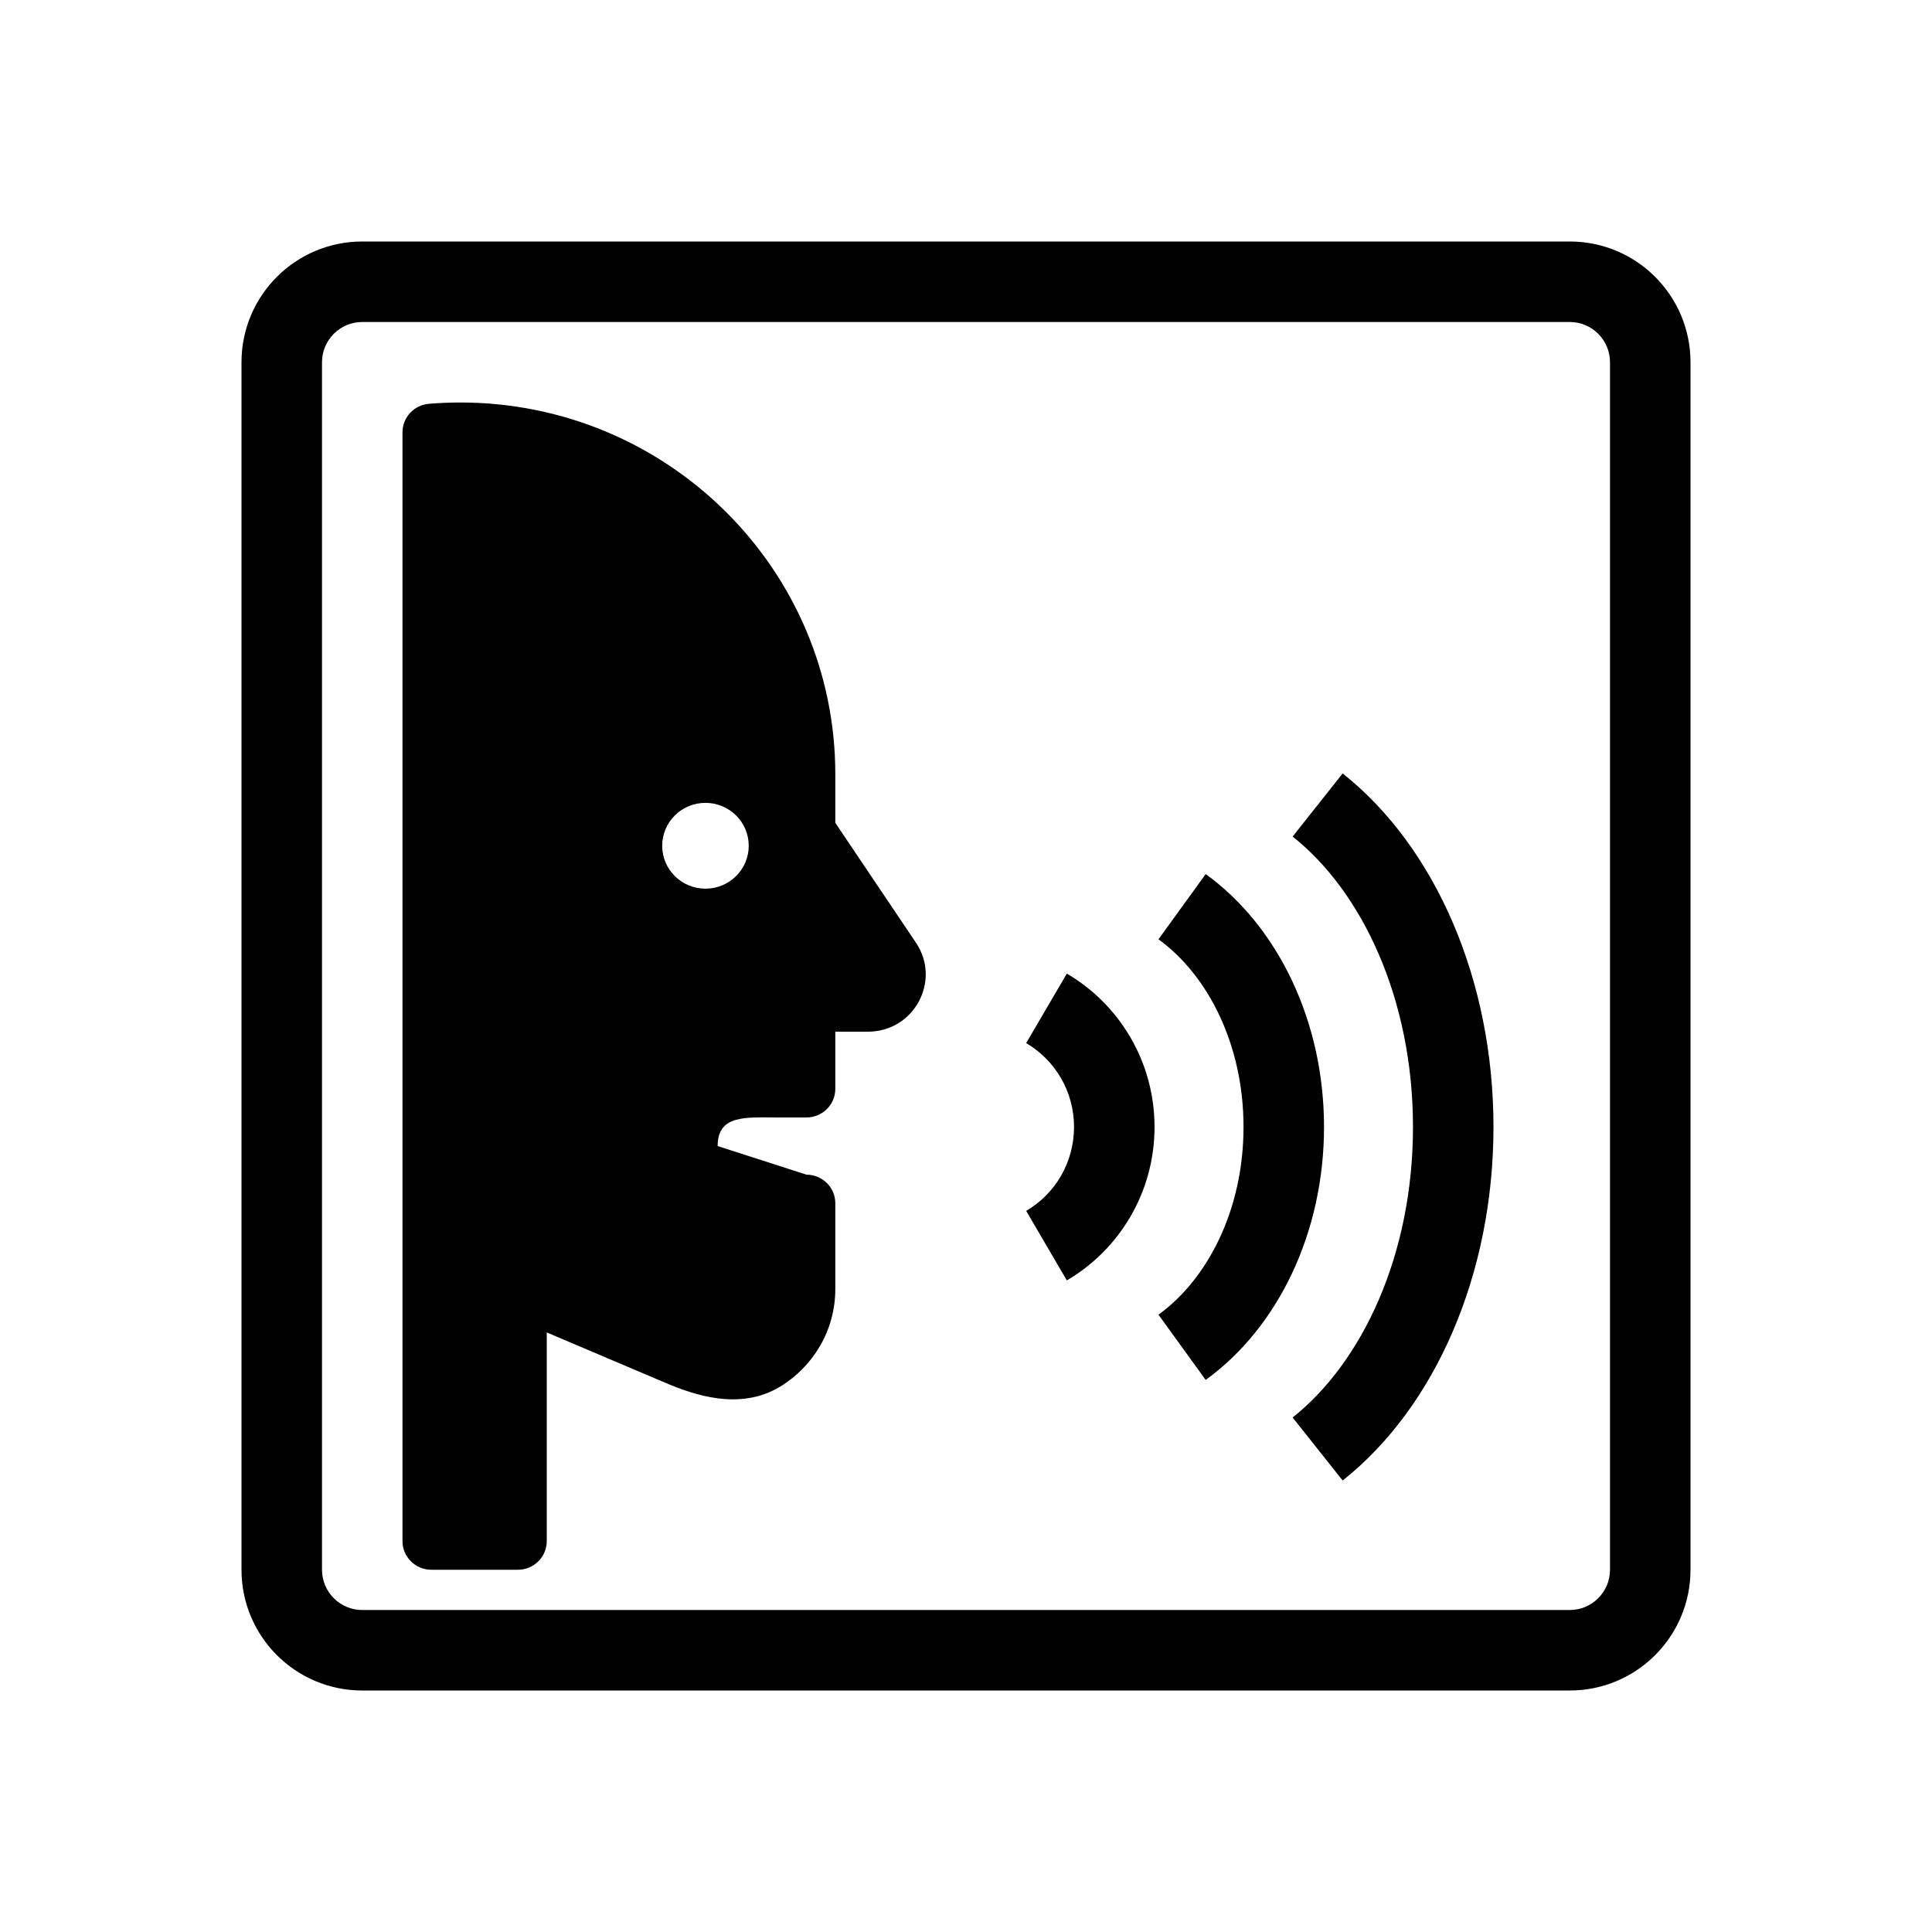
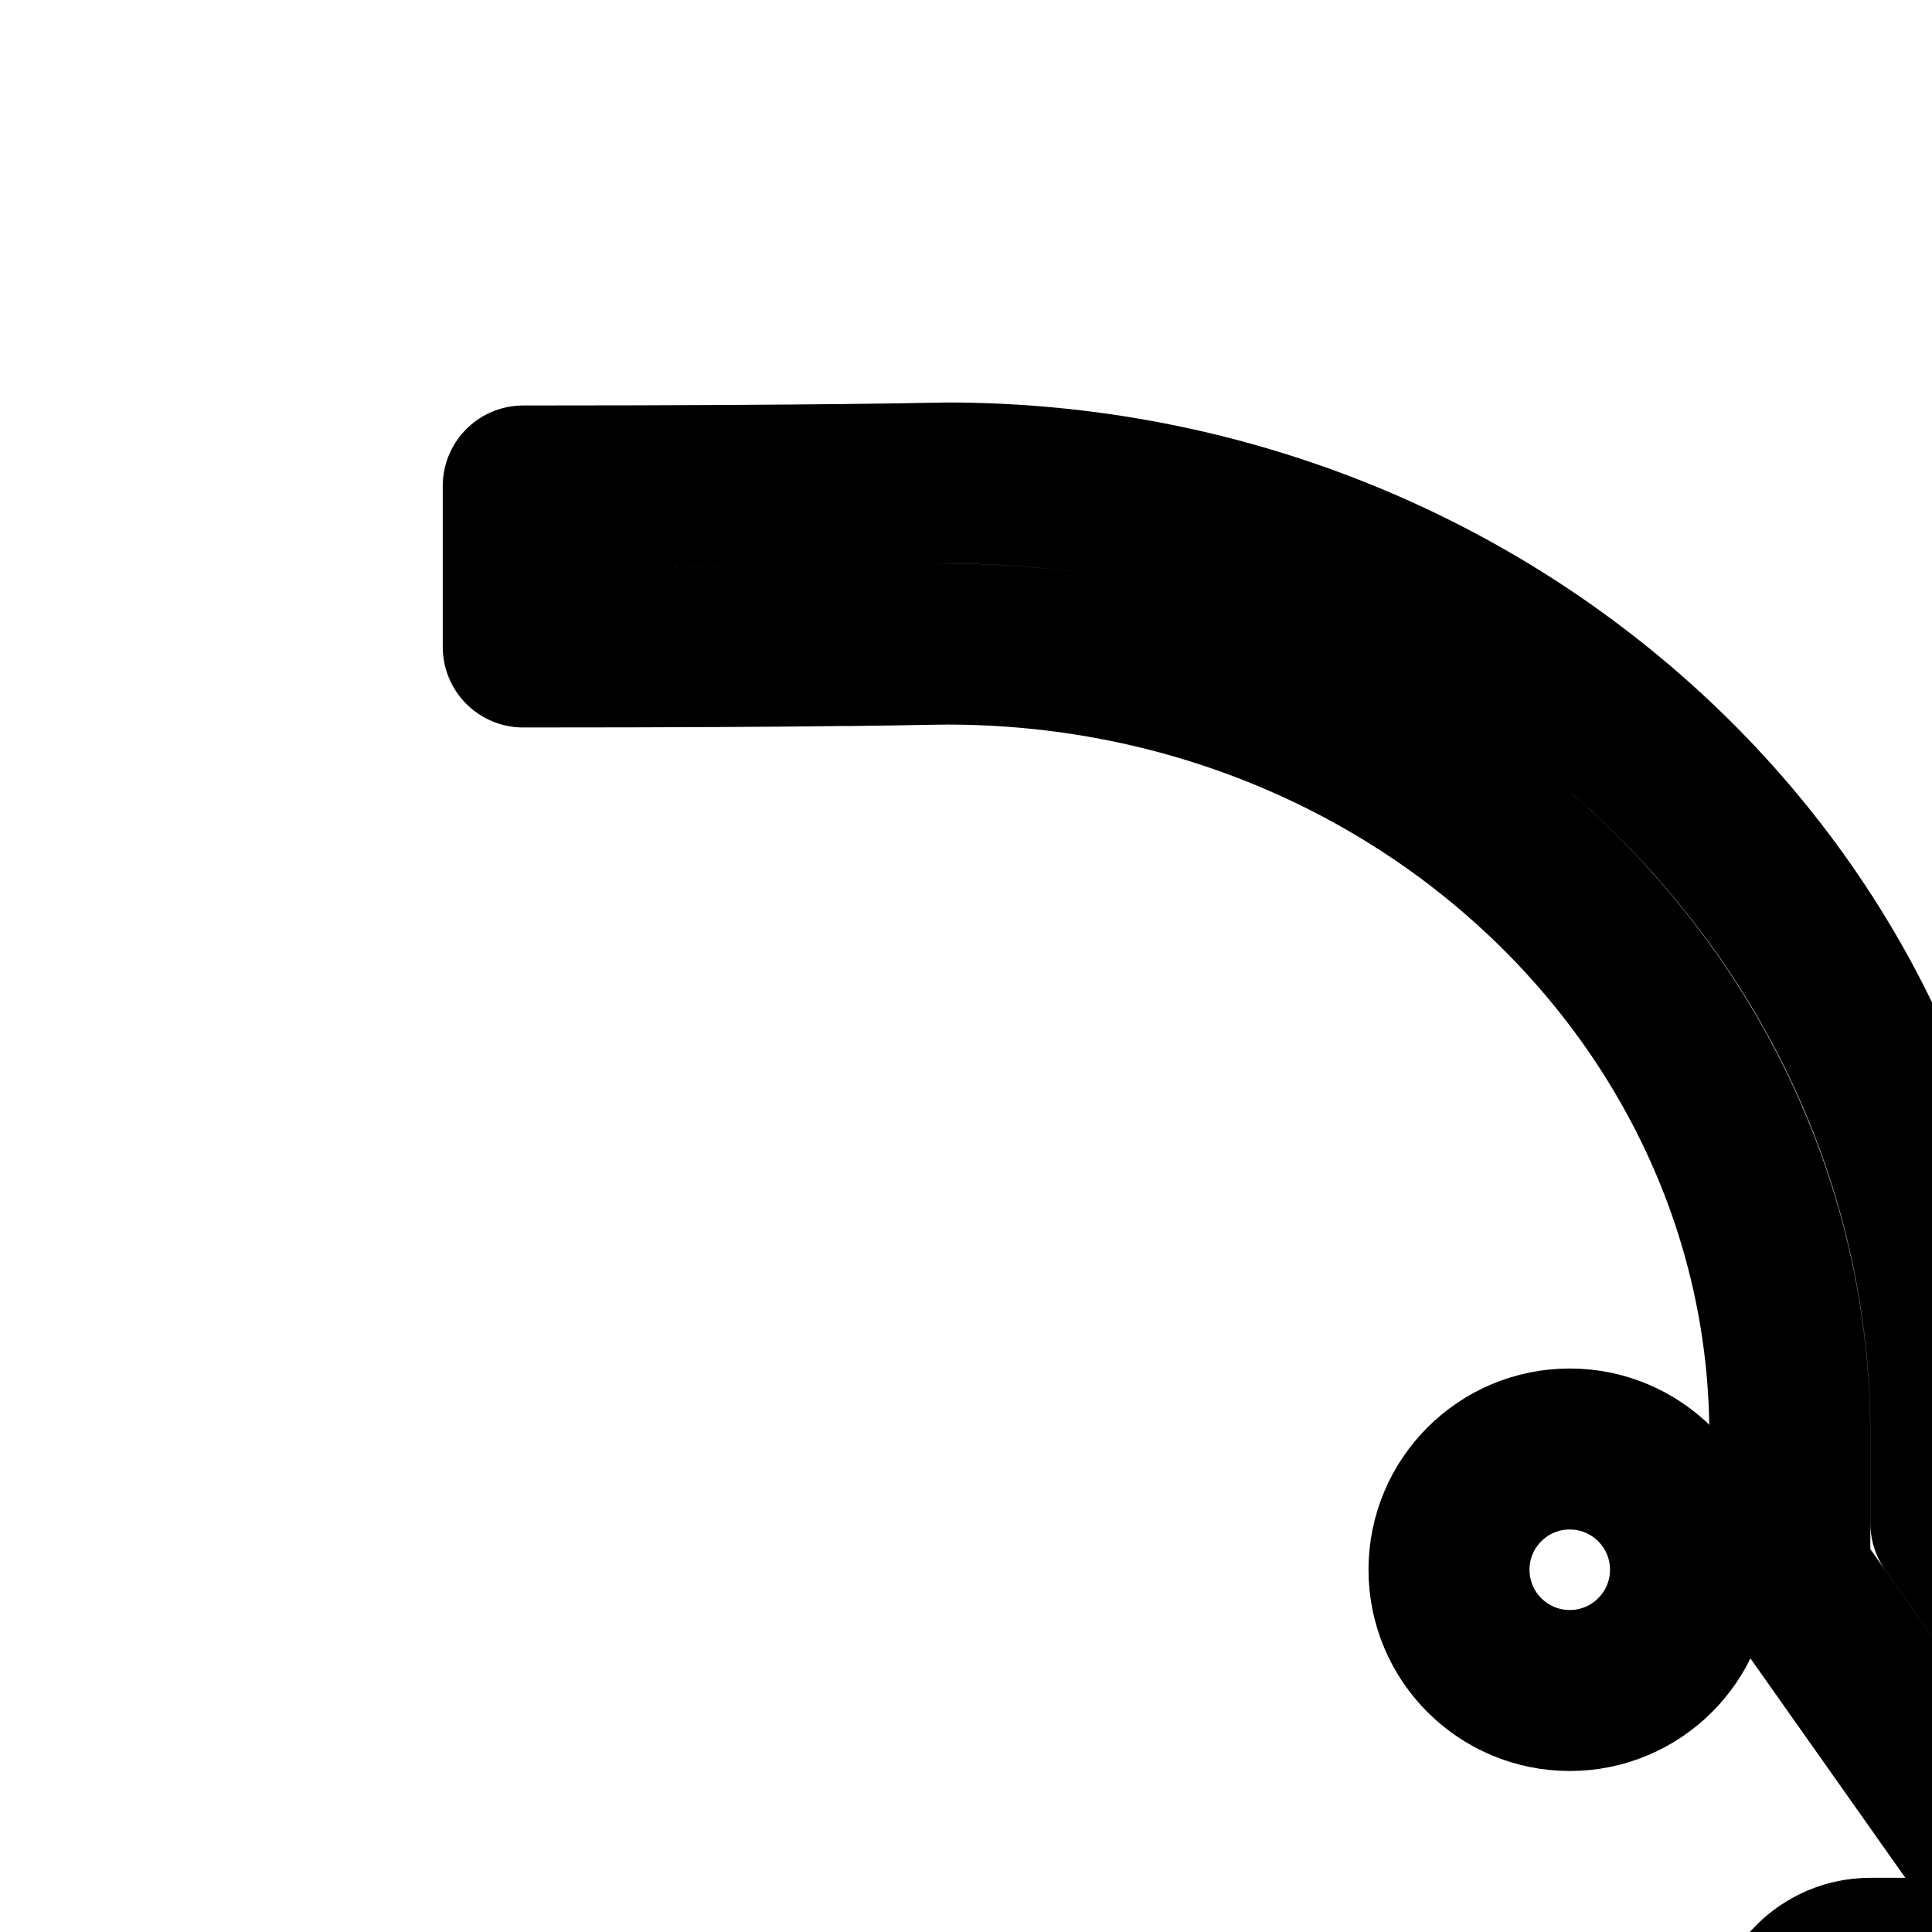
- <svg xmlns="http://www.w3.org/2000/svg" width="48" height="48" viewBox="0 0 48 48" fill="none">
-   <path fill-rule="evenodd" clip-rule="evenodd" d="M39 8H9C8.448 8 8 8.448 8 9V39C8 39.552 8.448 40 9 40H39C39.552 40 40 39.552 40 39V9C40 8.448 39.552 8 39 8ZM9 6C7.343 6 6 7.343 6 9V39C6 40.657 7.343 42 9 42H39C40.657 42 42 40.657 42 39V9C42 7.343 40.657 6 39 6H9Z" fill="black" />
-   <path fill-rule="evenodd" clip-rule="evenodd" d="M11.434 10C11.173 10 10.914 10.011 10.658 10.032C10.286 10.062 10 10.37 10 10.74V38.289C10 38.682 10.321 39 10.717 39H12.867C13.263 39 13.584 38.682 13.584 38.289V33.104L16.521 34.351C16.896 34.511 17.353 34.679 17.83 34.741C18.315 34.804 18.866 34.763 19.378 34.453C20.201 33.955 20.753 33.055 20.753 32.026V29.895C20.753 29.502 20.432 29.184 20.036 29.184L17.83 28.474C17.83 27.689 18.527 27.763 19.319 27.763H20.036C20.432 27.763 20.753 27.445 20.753 27.053V25.632H21.564C22.709 25.632 23.392 24.367 22.757 23.422L20.753 20.443V19.237C20.753 14.136 16.581 10 11.434 10ZM18.602 21.013C18.602 21.602 18.121 22.079 17.527 22.079C16.933 22.079 16.452 21.602 16.452 21.013C16.452 20.424 16.933 19.947 17.527 19.947C18.121 19.947 18.602 20.424 18.602 21.013Z" fill="black" />
-   <path fill-rule="evenodd" clip-rule="evenodd" d="M25.495 30.084C26.205 29.669 26.684 28.893 26.684 28C26.684 27.107 26.205 26.331 25.495 25.916L26.505 24.189C27.808 24.951 28.684 26.374 28.684 28C28.684 29.626 27.808 31.049 26.505 31.811L25.495 30.084Z" fill="black" />
-   <path fill-rule="evenodd" clip-rule="evenodd" d="M30.895 28C30.895 25.933 29.995 24.214 28.782 23.337L29.955 21.716C31.762 23.024 32.895 25.389 32.895 28C32.895 30.611 31.762 32.976 29.955 34.284L28.782 32.663C29.995 31.786 30.895 30.067 30.895 28Z" fill="black" />
-   <path fill-rule="evenodd" clip-rule="evenodd" d="M32.115 35.217C33.841 33.848 35.105 31.181 35.105 28C35.105 24.819 33.841 22.152 32.115 20.784L33.358 19.216C35.66 21.042 37.105 24.345 37.105 28C37.105 31.655 35.66 34.958 33.358 36.783L32.115 35.217Z" fill="black" />
+ <svg xmlns="http://www.w3.org/2000/svg" width="24" height="24" viewBox="0 0 24 24" fill="none" stroke="currentColor" stroke-width="2" stroke-linecap="round" stroke-linejoin="round">
+   <path fill-rule="evenodd" d="M10.524 8.018c-.781.01-2.021.019-4.024.019v-2c1.997 0 3.229-.01 4-.018A149 149 0 0 0 11.765 6c6.831 0 12.47 5.243 12.47 11.83v1.096l2.282 3.234c1.312 1.857-.174 4.165-2.283 4.167v.666c0 1.065-.898 1.833-1.882 1.833h-.681l1.036.7c.835.158 1.527.863 1.527 1.799v1.499c0 1.597-.9 2.967-2.192 3.712-.877.505-1.793.555-2.53.463-.716-.089-1.373-.325-1.861-.522l-2.24-.906v4.596c0 1.066-.897 1.833-1.882 1.833h-2.03v-2h1.912v-5.913a1 1 0 0 1 1.375-.927l3.615 1.463c.436.176.902.335 1.359.392.459.057.898.01 1.283-.212.733-.423 1.191-1.164 1.191-1.979v-1.34a1 1 0 0 1-.442-.163l-2.715-1.833a1 1 0 0 1-.44-.83c0-.385.091-.792.364-1.137.27-.342.624-.506.92-.588.286-.079.581-.1.822-.106.166-.005.354-.003.524-.002h.967v-1.498a1 1 0 0 1 1-1h.998c.336 0 .57-.17.686-.373a.57.57 0 0 0-.034-.64l-2.467-3.494a1 1 0 0 1-.183-.577V17.83c0-5.375-4.632-9.829-10.47-9.829l-.302.004c-.192.004-.48.009-.938.014" clip-rule="evenodd" />
+   <path d="M21 19.5a1.5 1.5 0 1 1-3 0 1.5 1.5 0 0 1 3 0" />
+   <path fill-rule="evenodd" d="M28.495 32.084a2.41 2.41 0 0 0 1.19-2.085c0-.892-.48-1.669-1.19-2.083l1.01-1.727a4.41 4.41 0 0 1 2.18 3.81 4.41 4.41 0 0 1-2.18 3.811z" clip-rule="evenodd" />
+   <path fill-rule="evenodd" d="M31.782 34.663c1.213-.877 2.113-2.596 2.113-4.663s-.9-3.786-2.113-4.663l1.173-1.62c1.807 1.307 2.94 3.672 2.94 6.283 0 2.61-1.133 4.976-2.94 6.284z" clip-rule="evenodd" />
+   <path fill-rule="evenodd" d="M38.105 30c0-3.181-1.264-5.848-2.99-7.216l1.243-1.567c2.302 1.825 3.747 5.127 3.747 8.783s-1.445 6.958-3.747 8.783l-1.243-1.567c1.726-1.368 2.99-4.035 2.99-7.216" clip-rule="evenodd" />
</svg>
